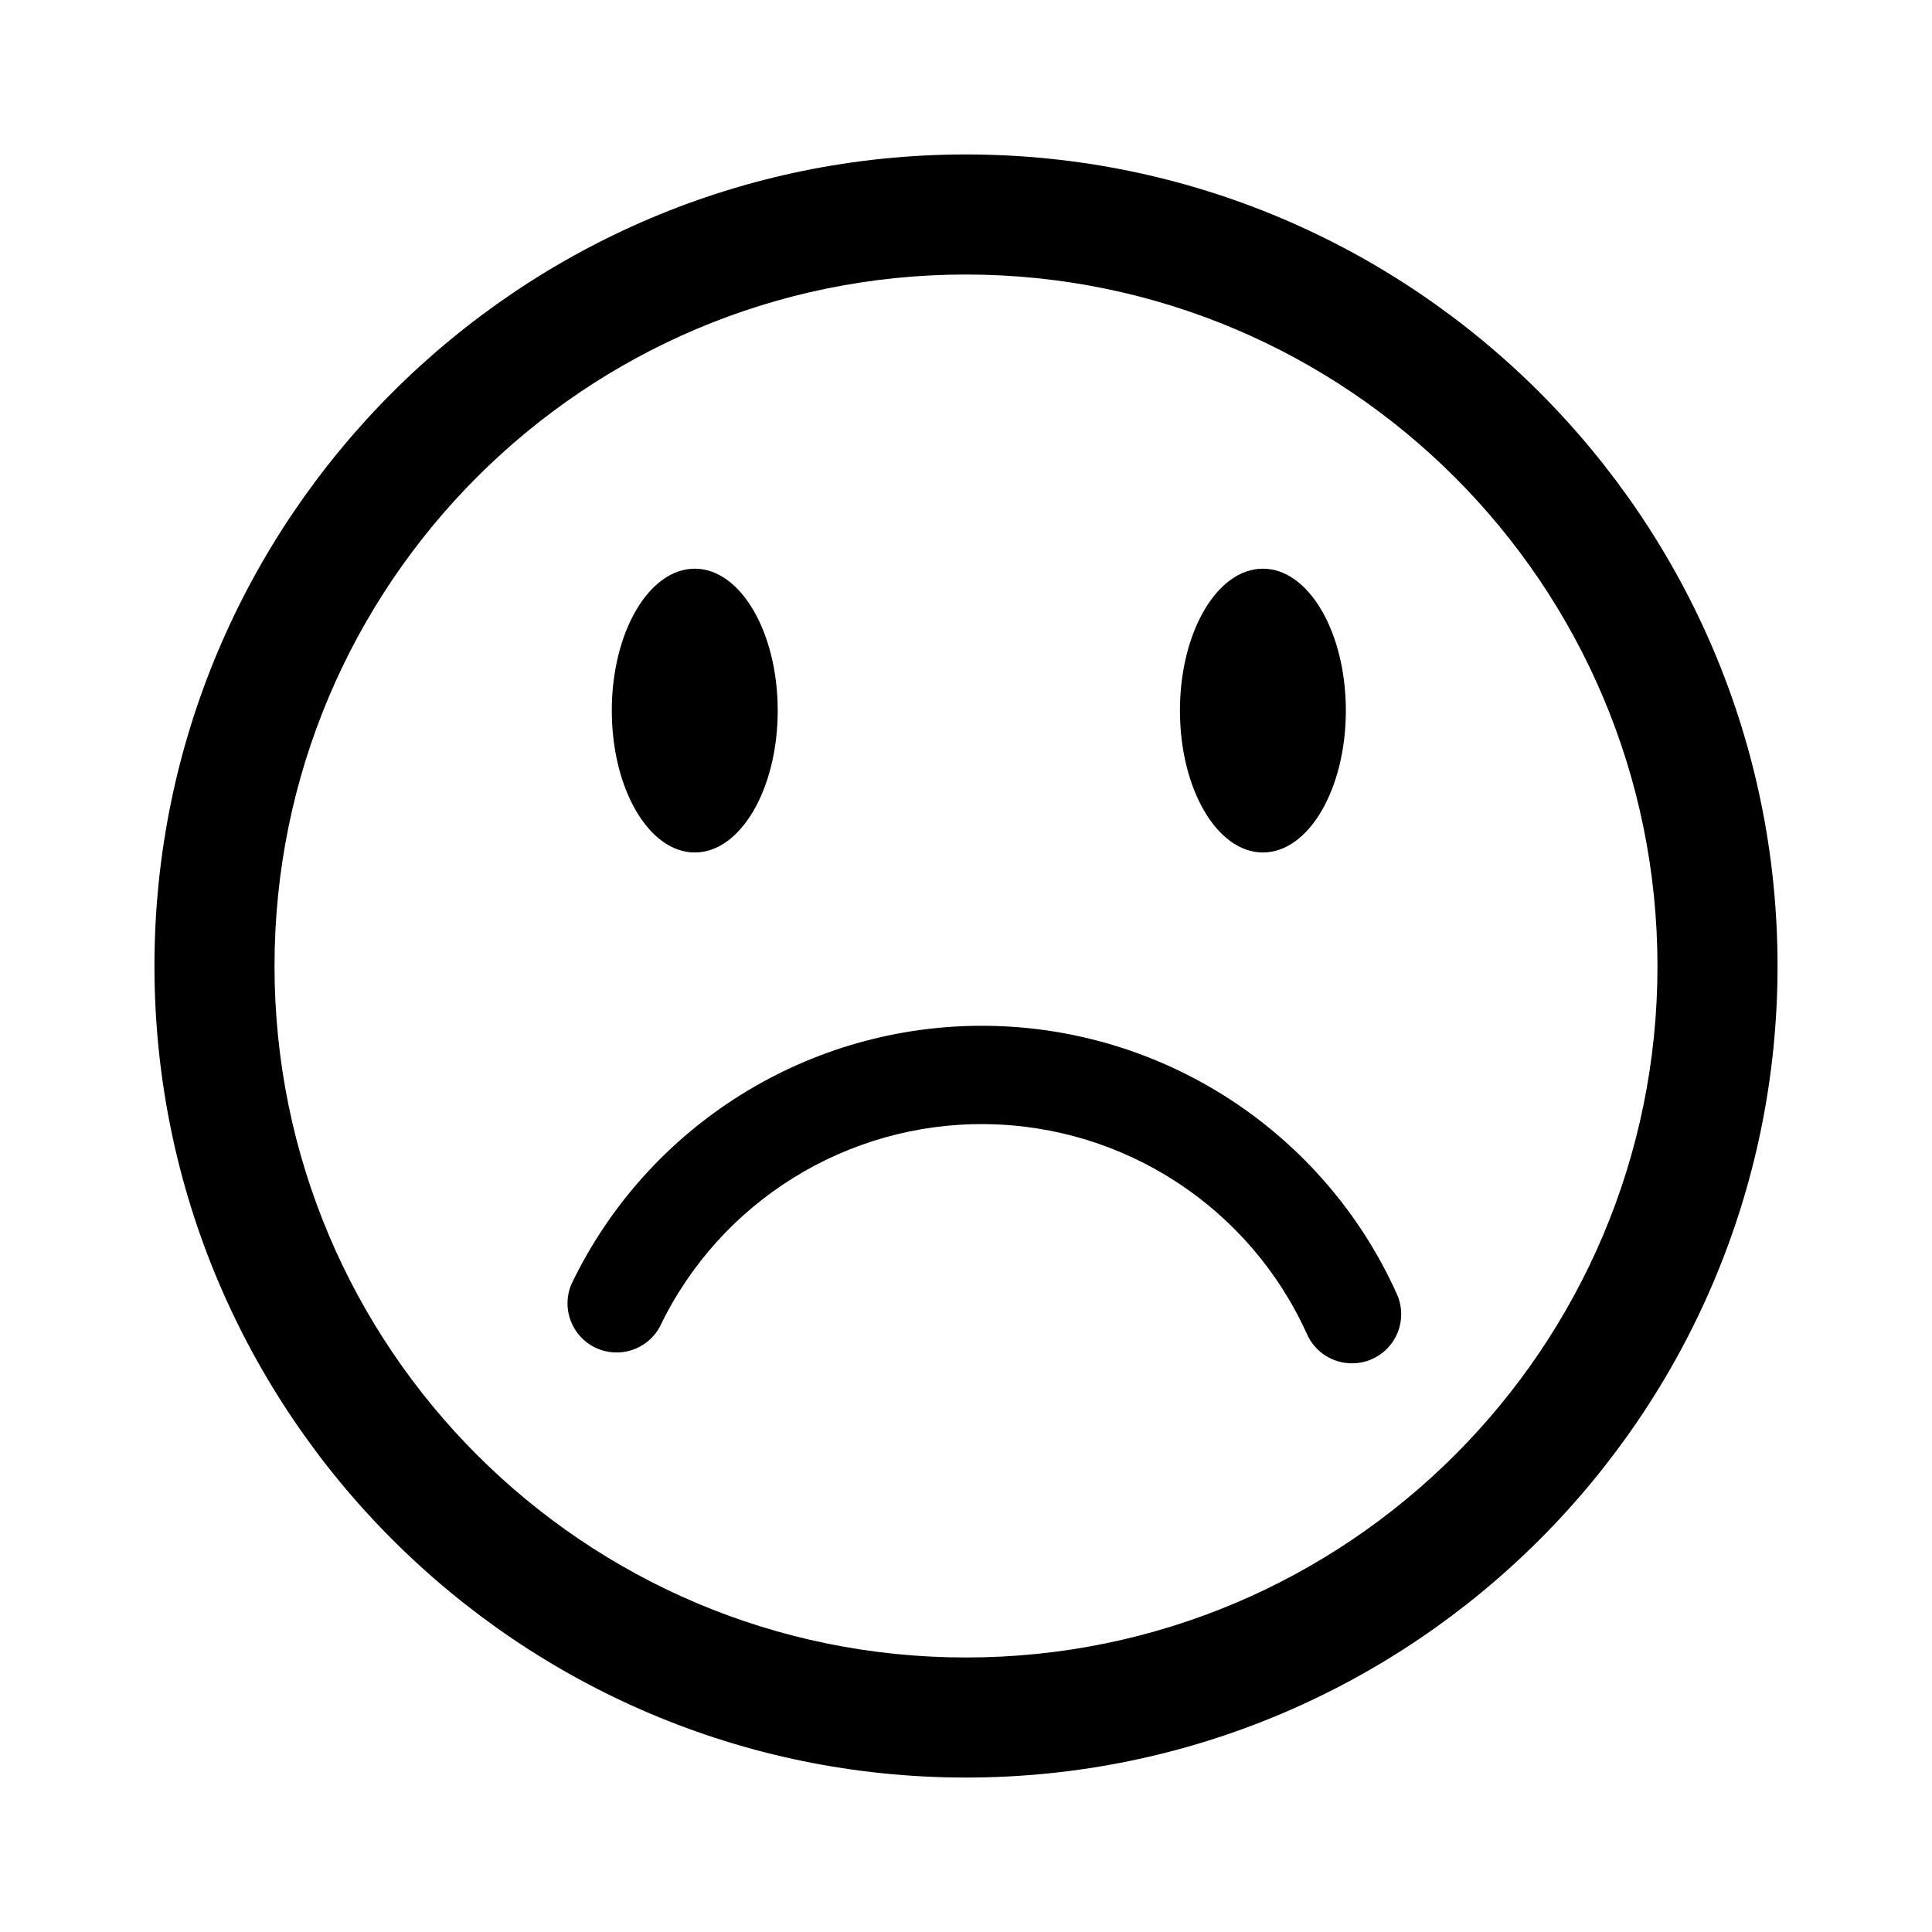
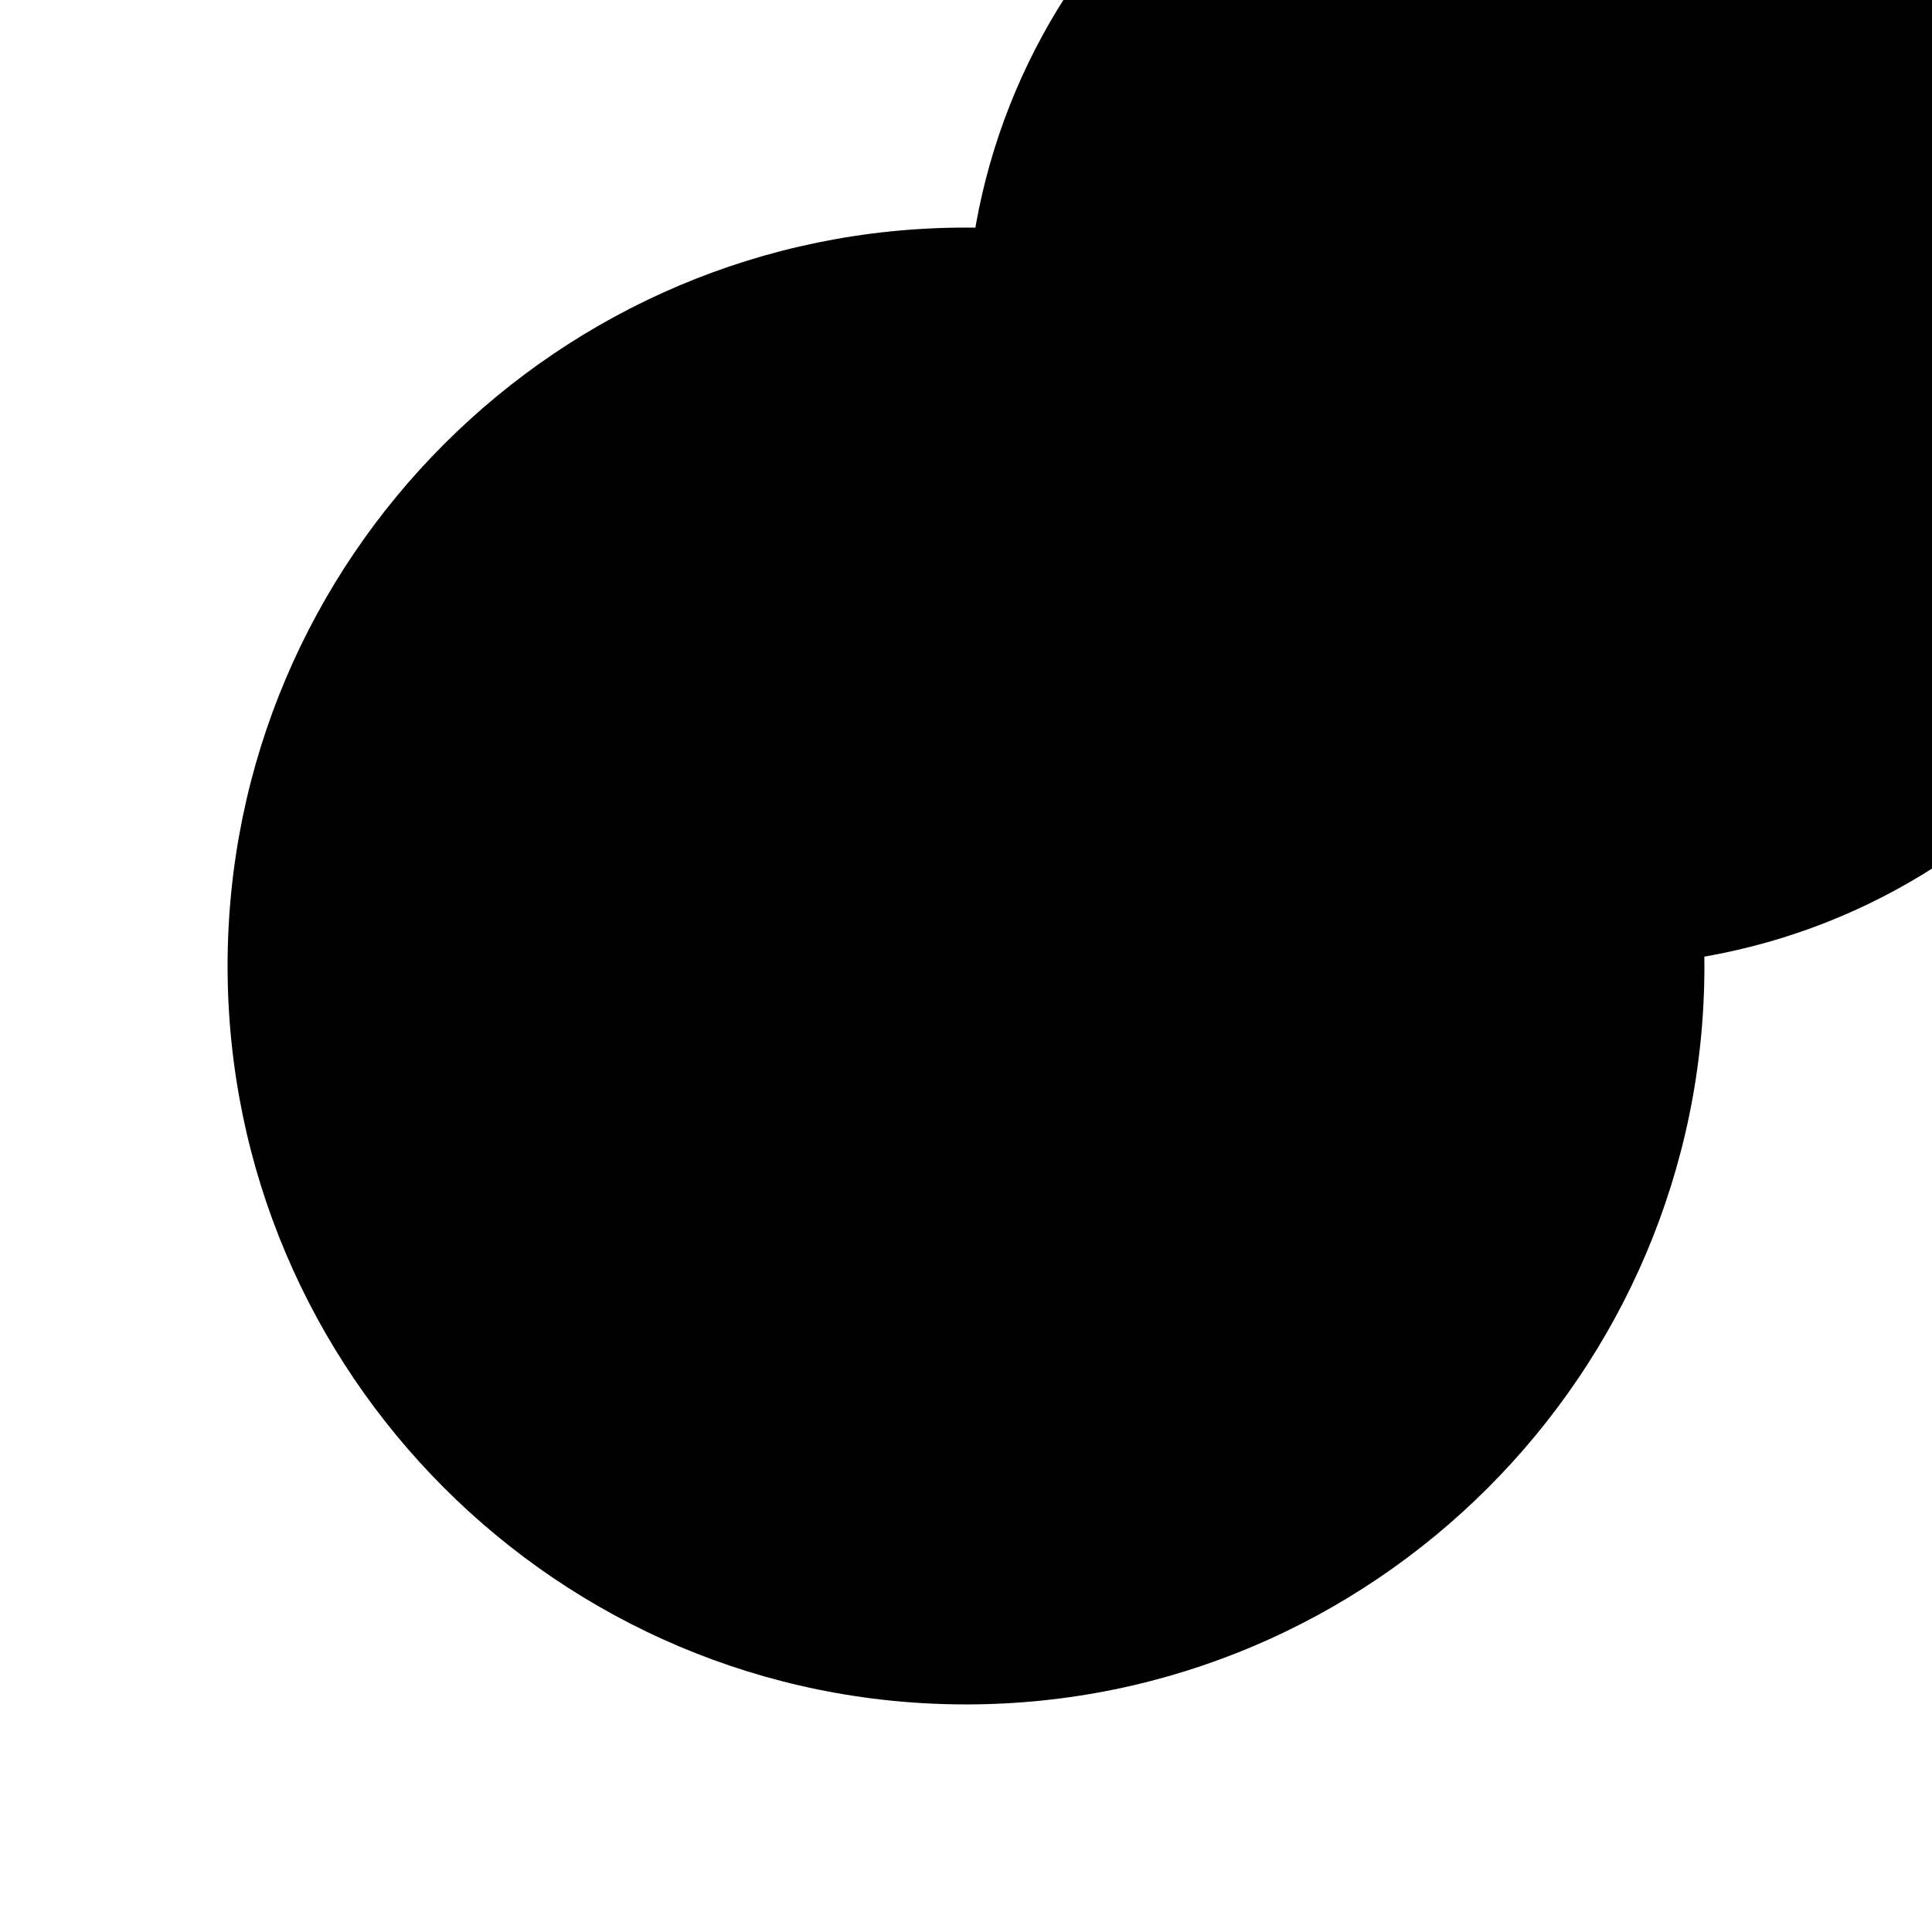
- <svg xmlns="http://www.w3.org/2000/svg" viewBox="0 0 354 354">
-   <path d="M177,325.7C95,325.7,28.3,259,28.3,177S95,28.3,177,28.3,325.7,95,325.7,177,259,325.7,177,325.7Zm0-275.4A126.7,126.7,0,1,0,303.7,177,126.8,126.8,0,0,0,177,50.3Z" />
-   <path d="M247.7,249.8a9,9,0,0,1-8.2-5.3,65.4,65.4,0,0,0-118.6-1.4,9,9,0,0,1-16.2-7.8,83.4,83.4,0,0,1,151.2,1.7A9,9,0,0,1,247.7,249.8Z" />
-   <ellipse cx="127.3" cy="130.2" rx="15.2" ry="26" />
-   <ellipse cx="231.4" cy="130.2" rx="15.2" ry="26" />
+ <svg xmlns="http://www.w3.org/2000/svg" id="Layer_1" data-name="Layer 1" viewBox="0 0 354 354">
+   <path d="M238.84,245.74a7.83,7.83,0,0,1-7.14-4.61,56.82,56.82,0,0,0-103.07-1.19,7.83,7.83,0,0,1-14.12-6.75A72.47,72.47,0,0,1,246,234.7,7.83,7.83,0,0,1,238.84,245.74Z" />
+   <path d="M177,312.3c-74.6,0-135.3-60.7-135.3-135.3S102.4,41.7,177,41.7,312.3,102.4,312.3,177,251.6,312.3,177,312.3Zm0-250.7a115.35,115.35,0,1,1,0,.1V61.6Z" />
+   <circle cx="127.25" cy="134.21" r="20.63" />
+   <circle cx="231.42" cy="134.21" r="20.63" />
</svg>
